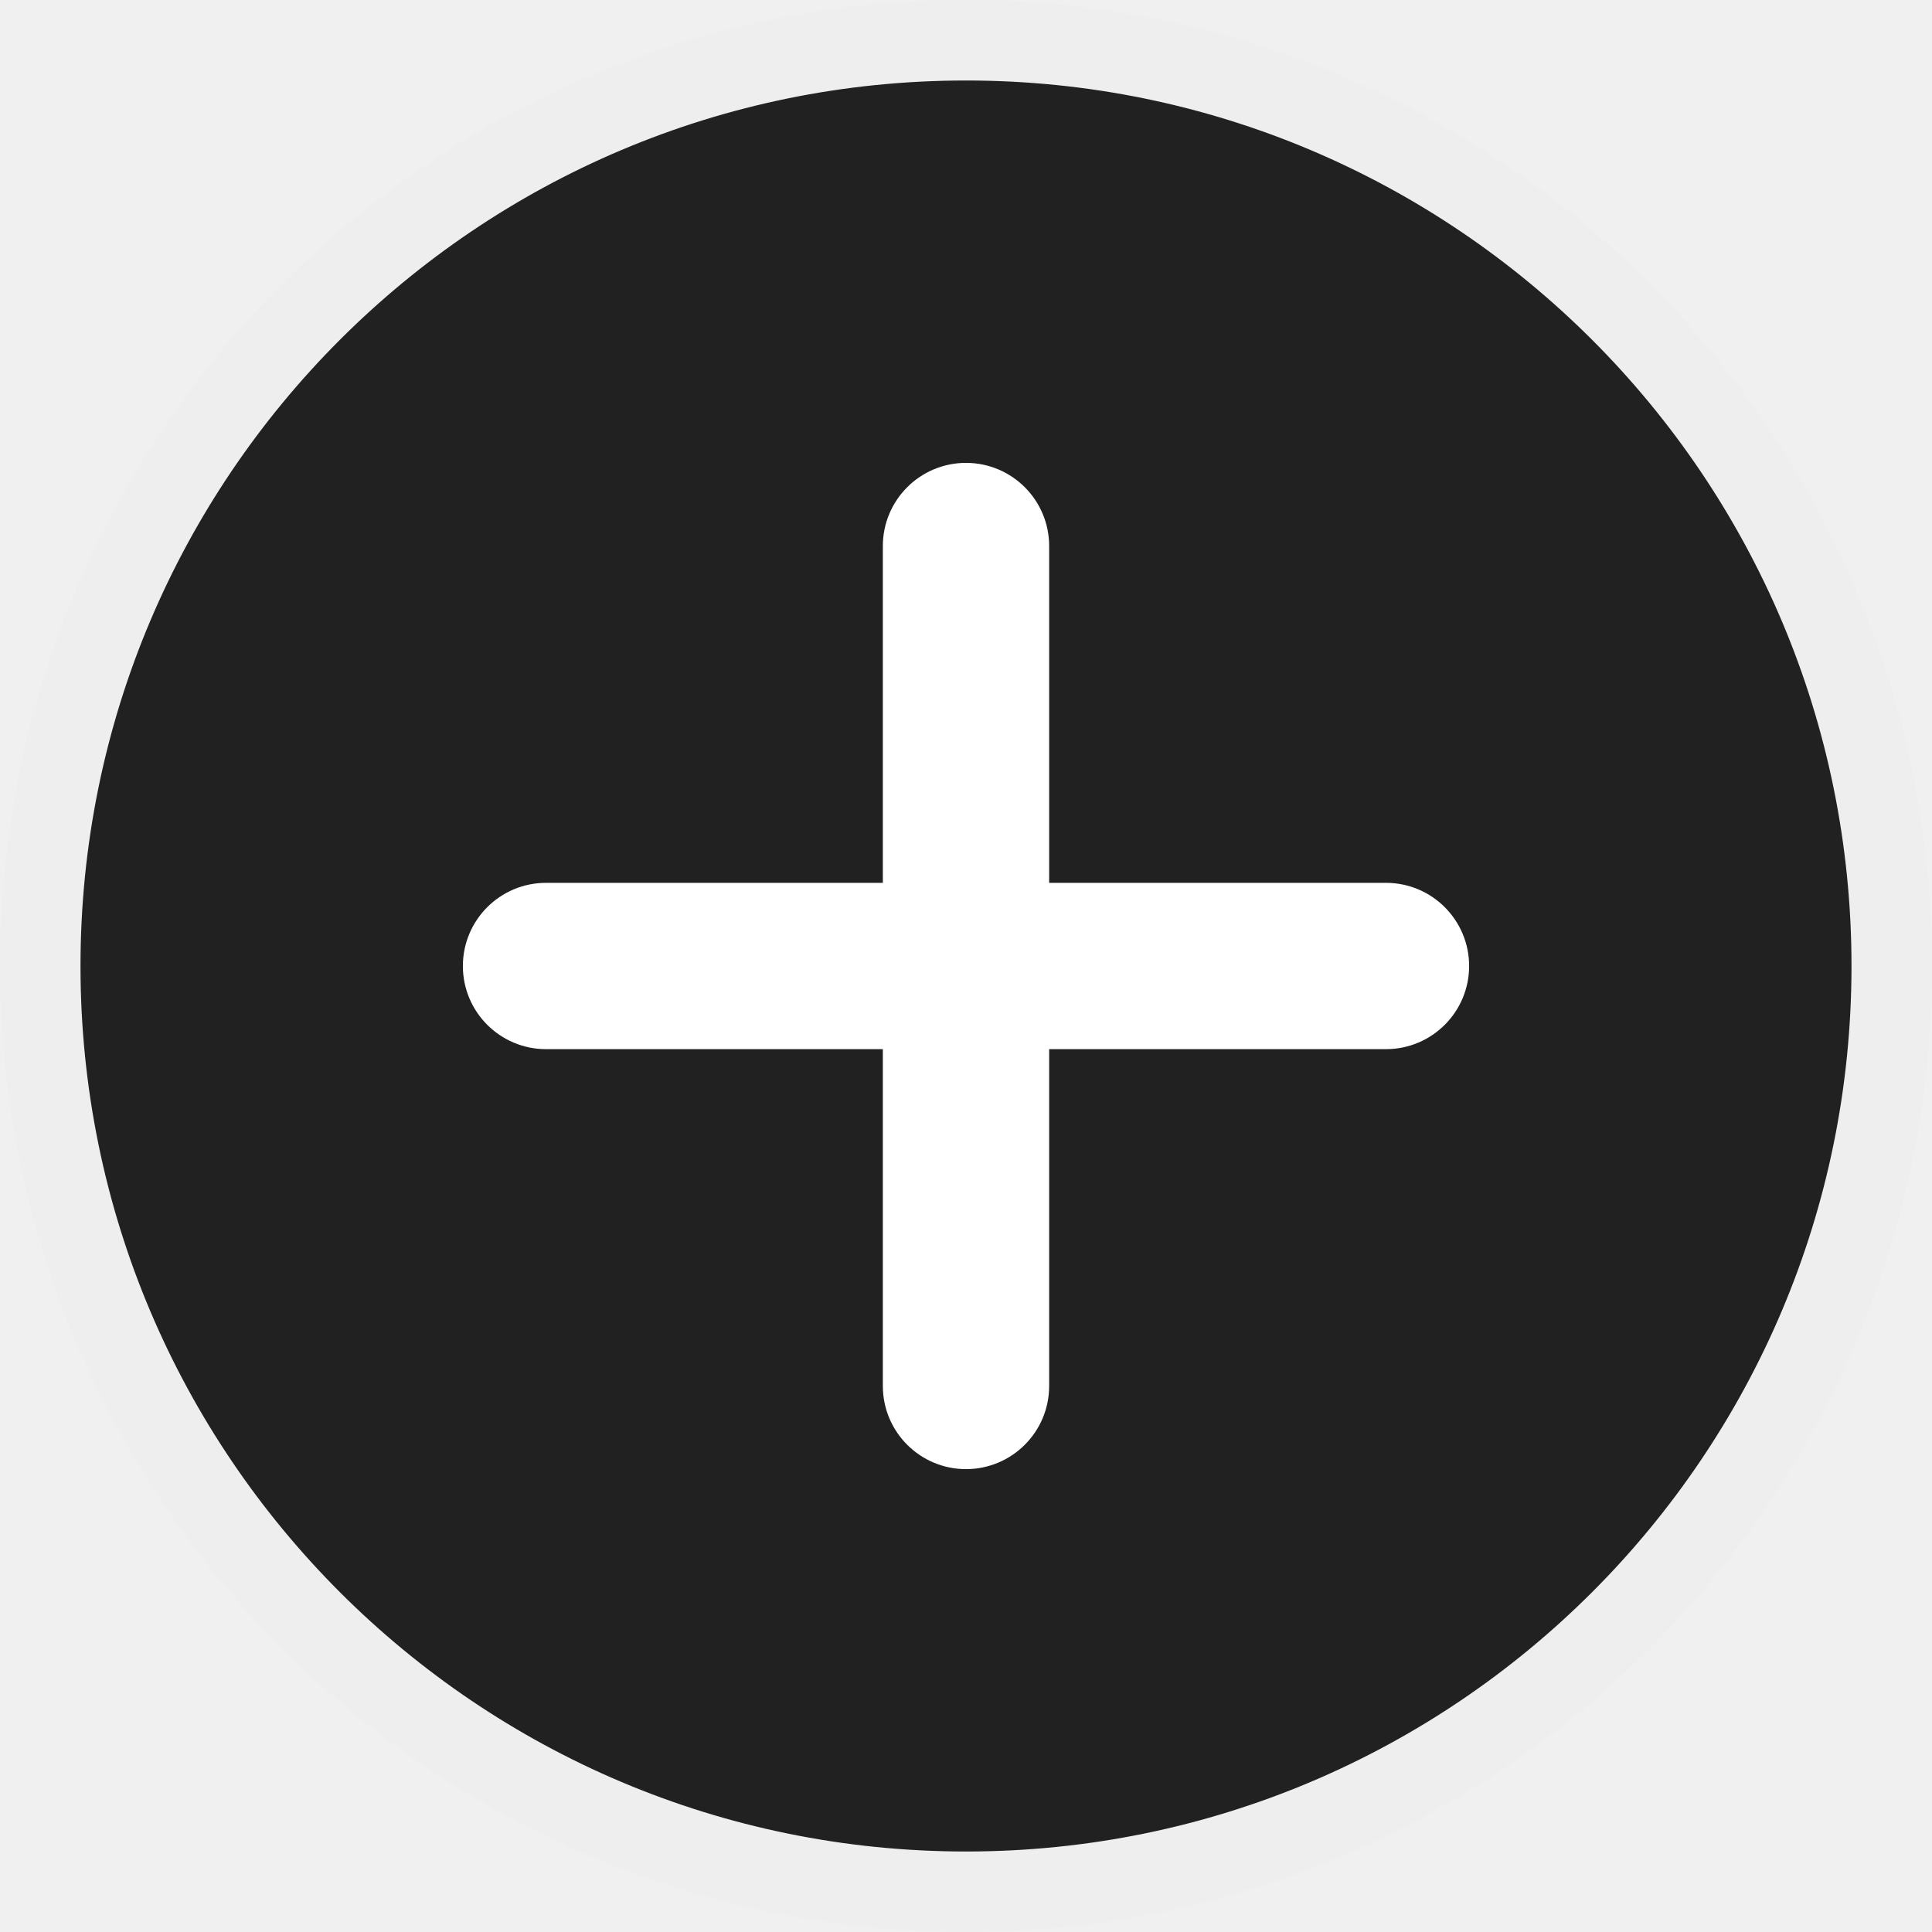
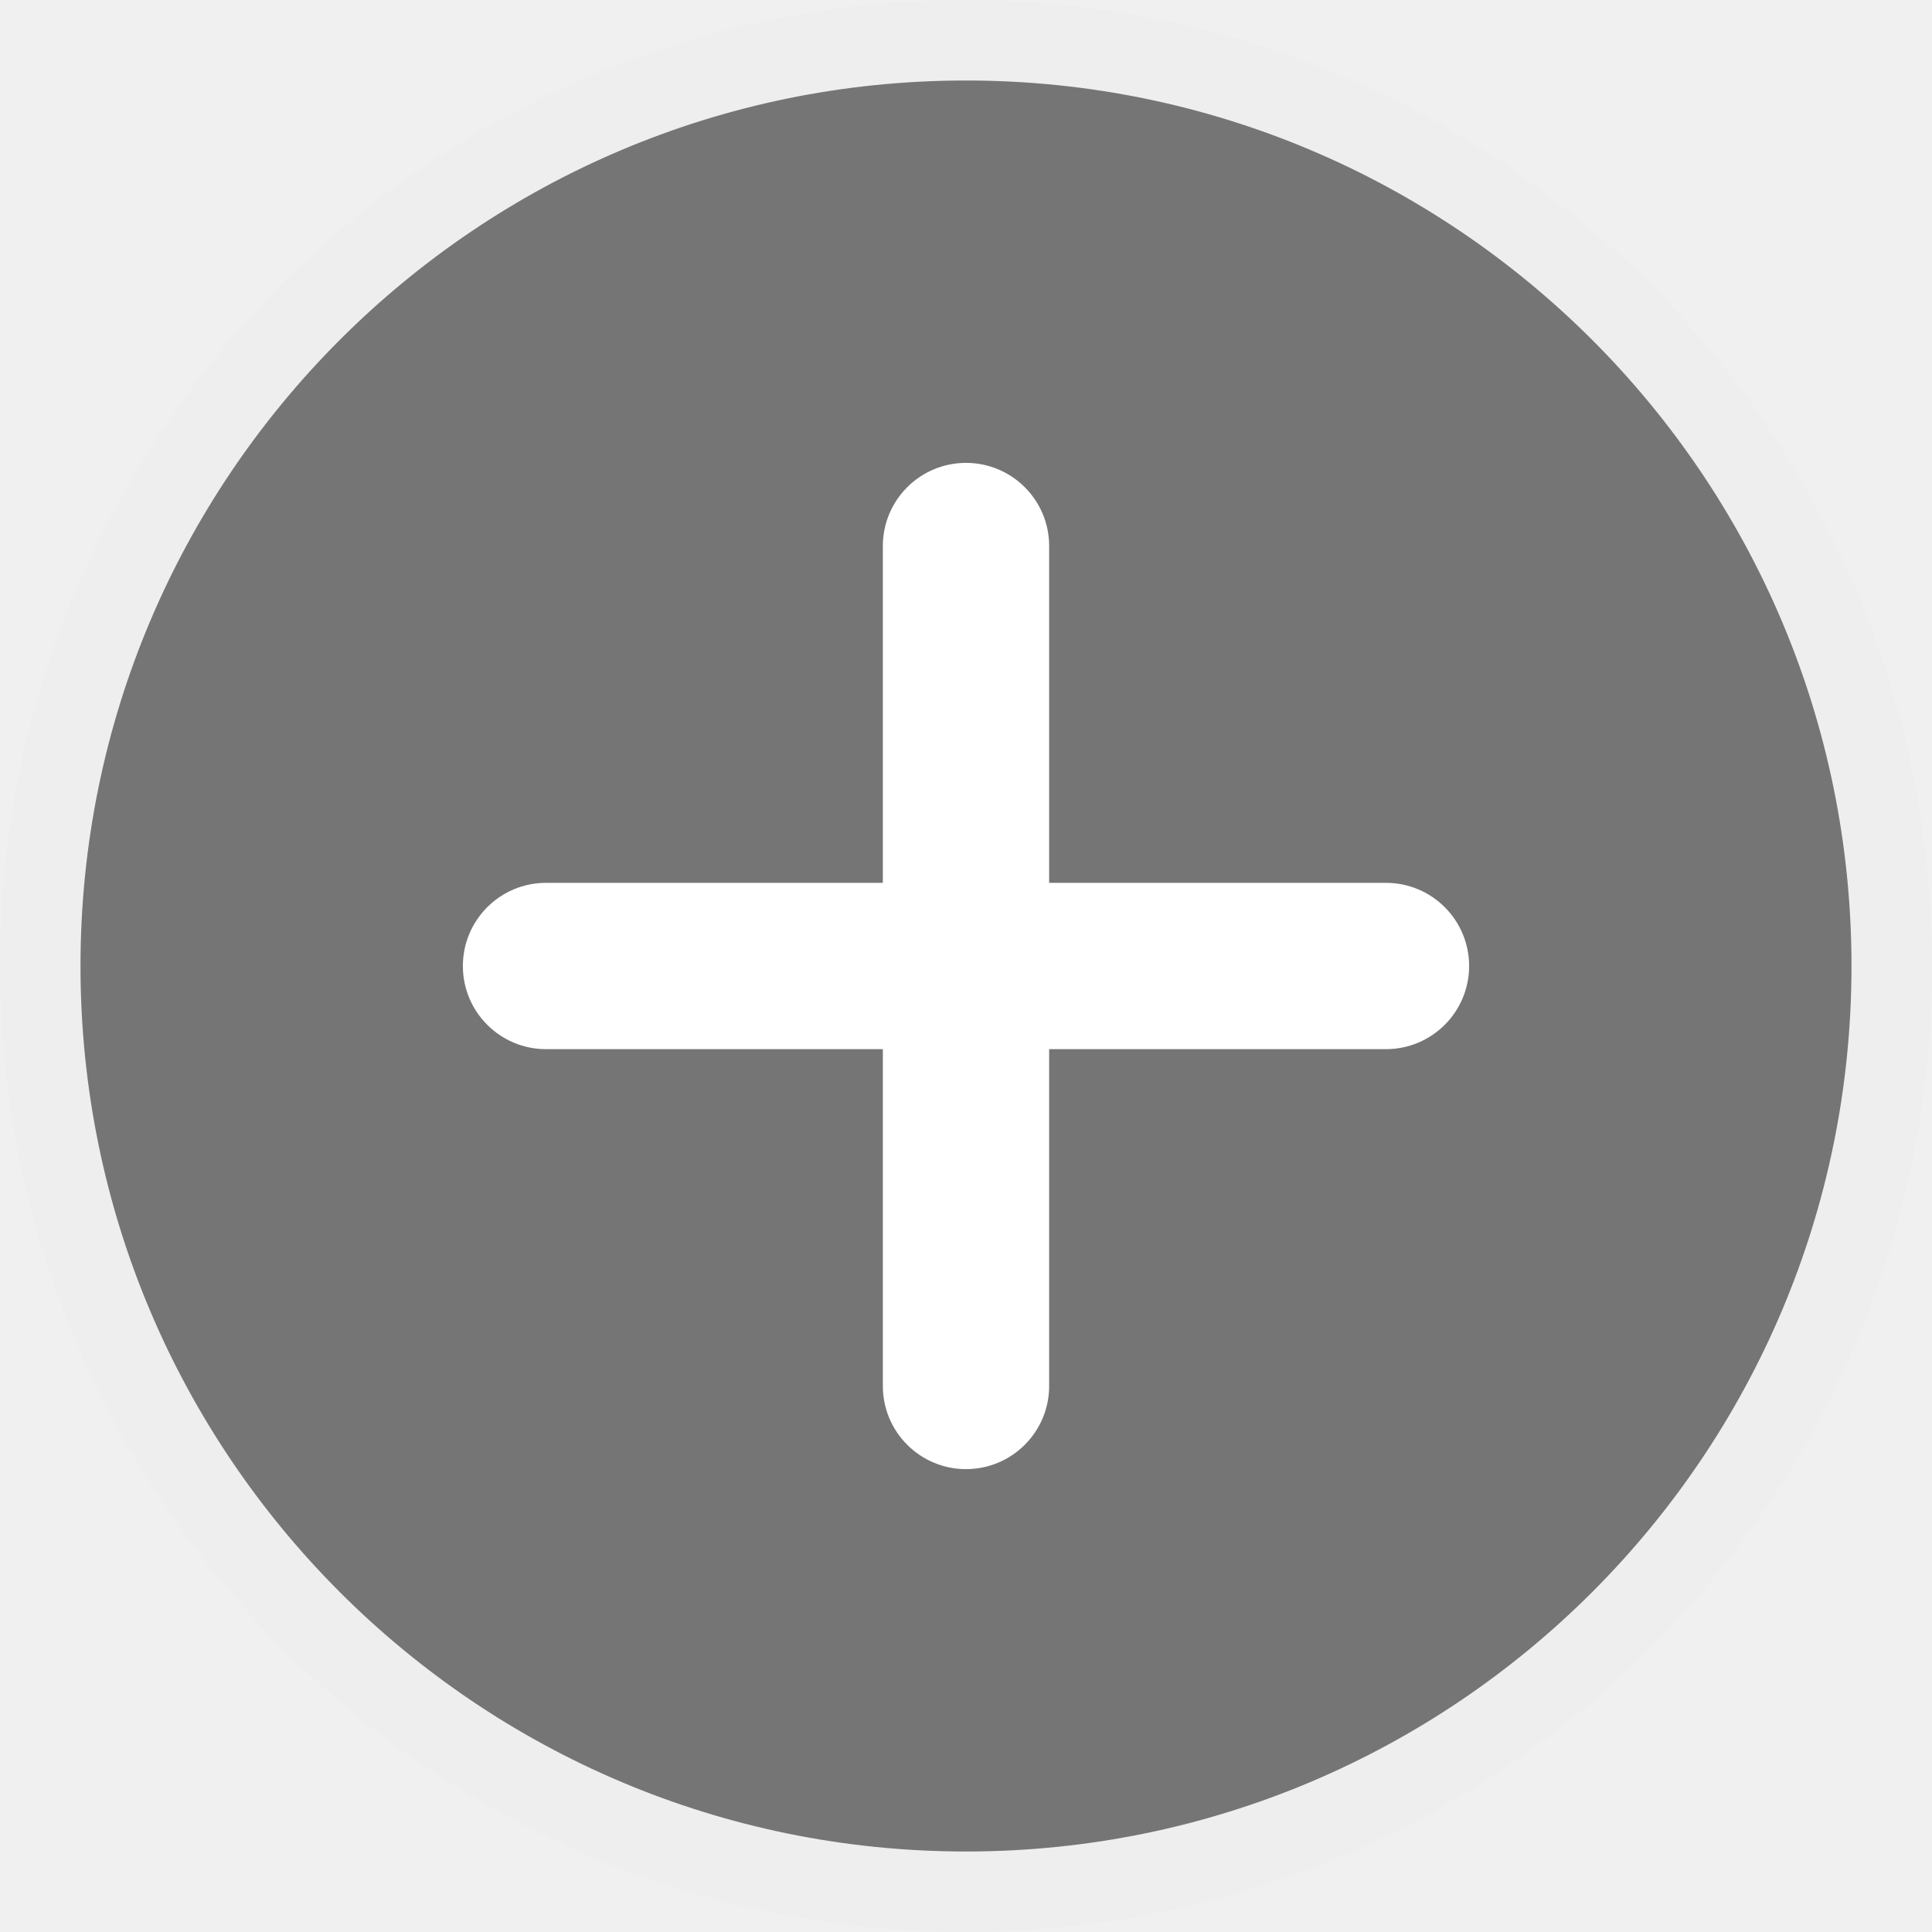
<svg xmlns="http://www.w3.org/2000/svg" width="24" height="24" viewBox="0 0 24 24" fill="none">
-   <circle cx="12" cy="12" r="11.5" fill="#212121" stroke="#EEEEEE" />
+   <circle cx="12" cy="12" r="11.5" fill="#757575" stroke="#EEEEEE" />
  <path d="M12.783 6.783C12.783 6.35 12.432 6 12 6C11.568 6 11.217 6.35 11.217 6.783L11.217 11.217H6.783C6.35 11.217 6 11.568 6 12C6 12.432 6.35 12.783 6.783 12.783H11.217V17.217C11.217 17.65 11.568 18 12 18C12.432 18 12.783 17.65 12.783 17.217V12.783H17.217C17.65 12.783 18 12.432 18 12C18 11.568 17.65 11.217 17.217 11.217H12.783V6.783Z" fill="white" stroke="white" stroke-width="0.5" stroke-linecap="round" />
</svg>
